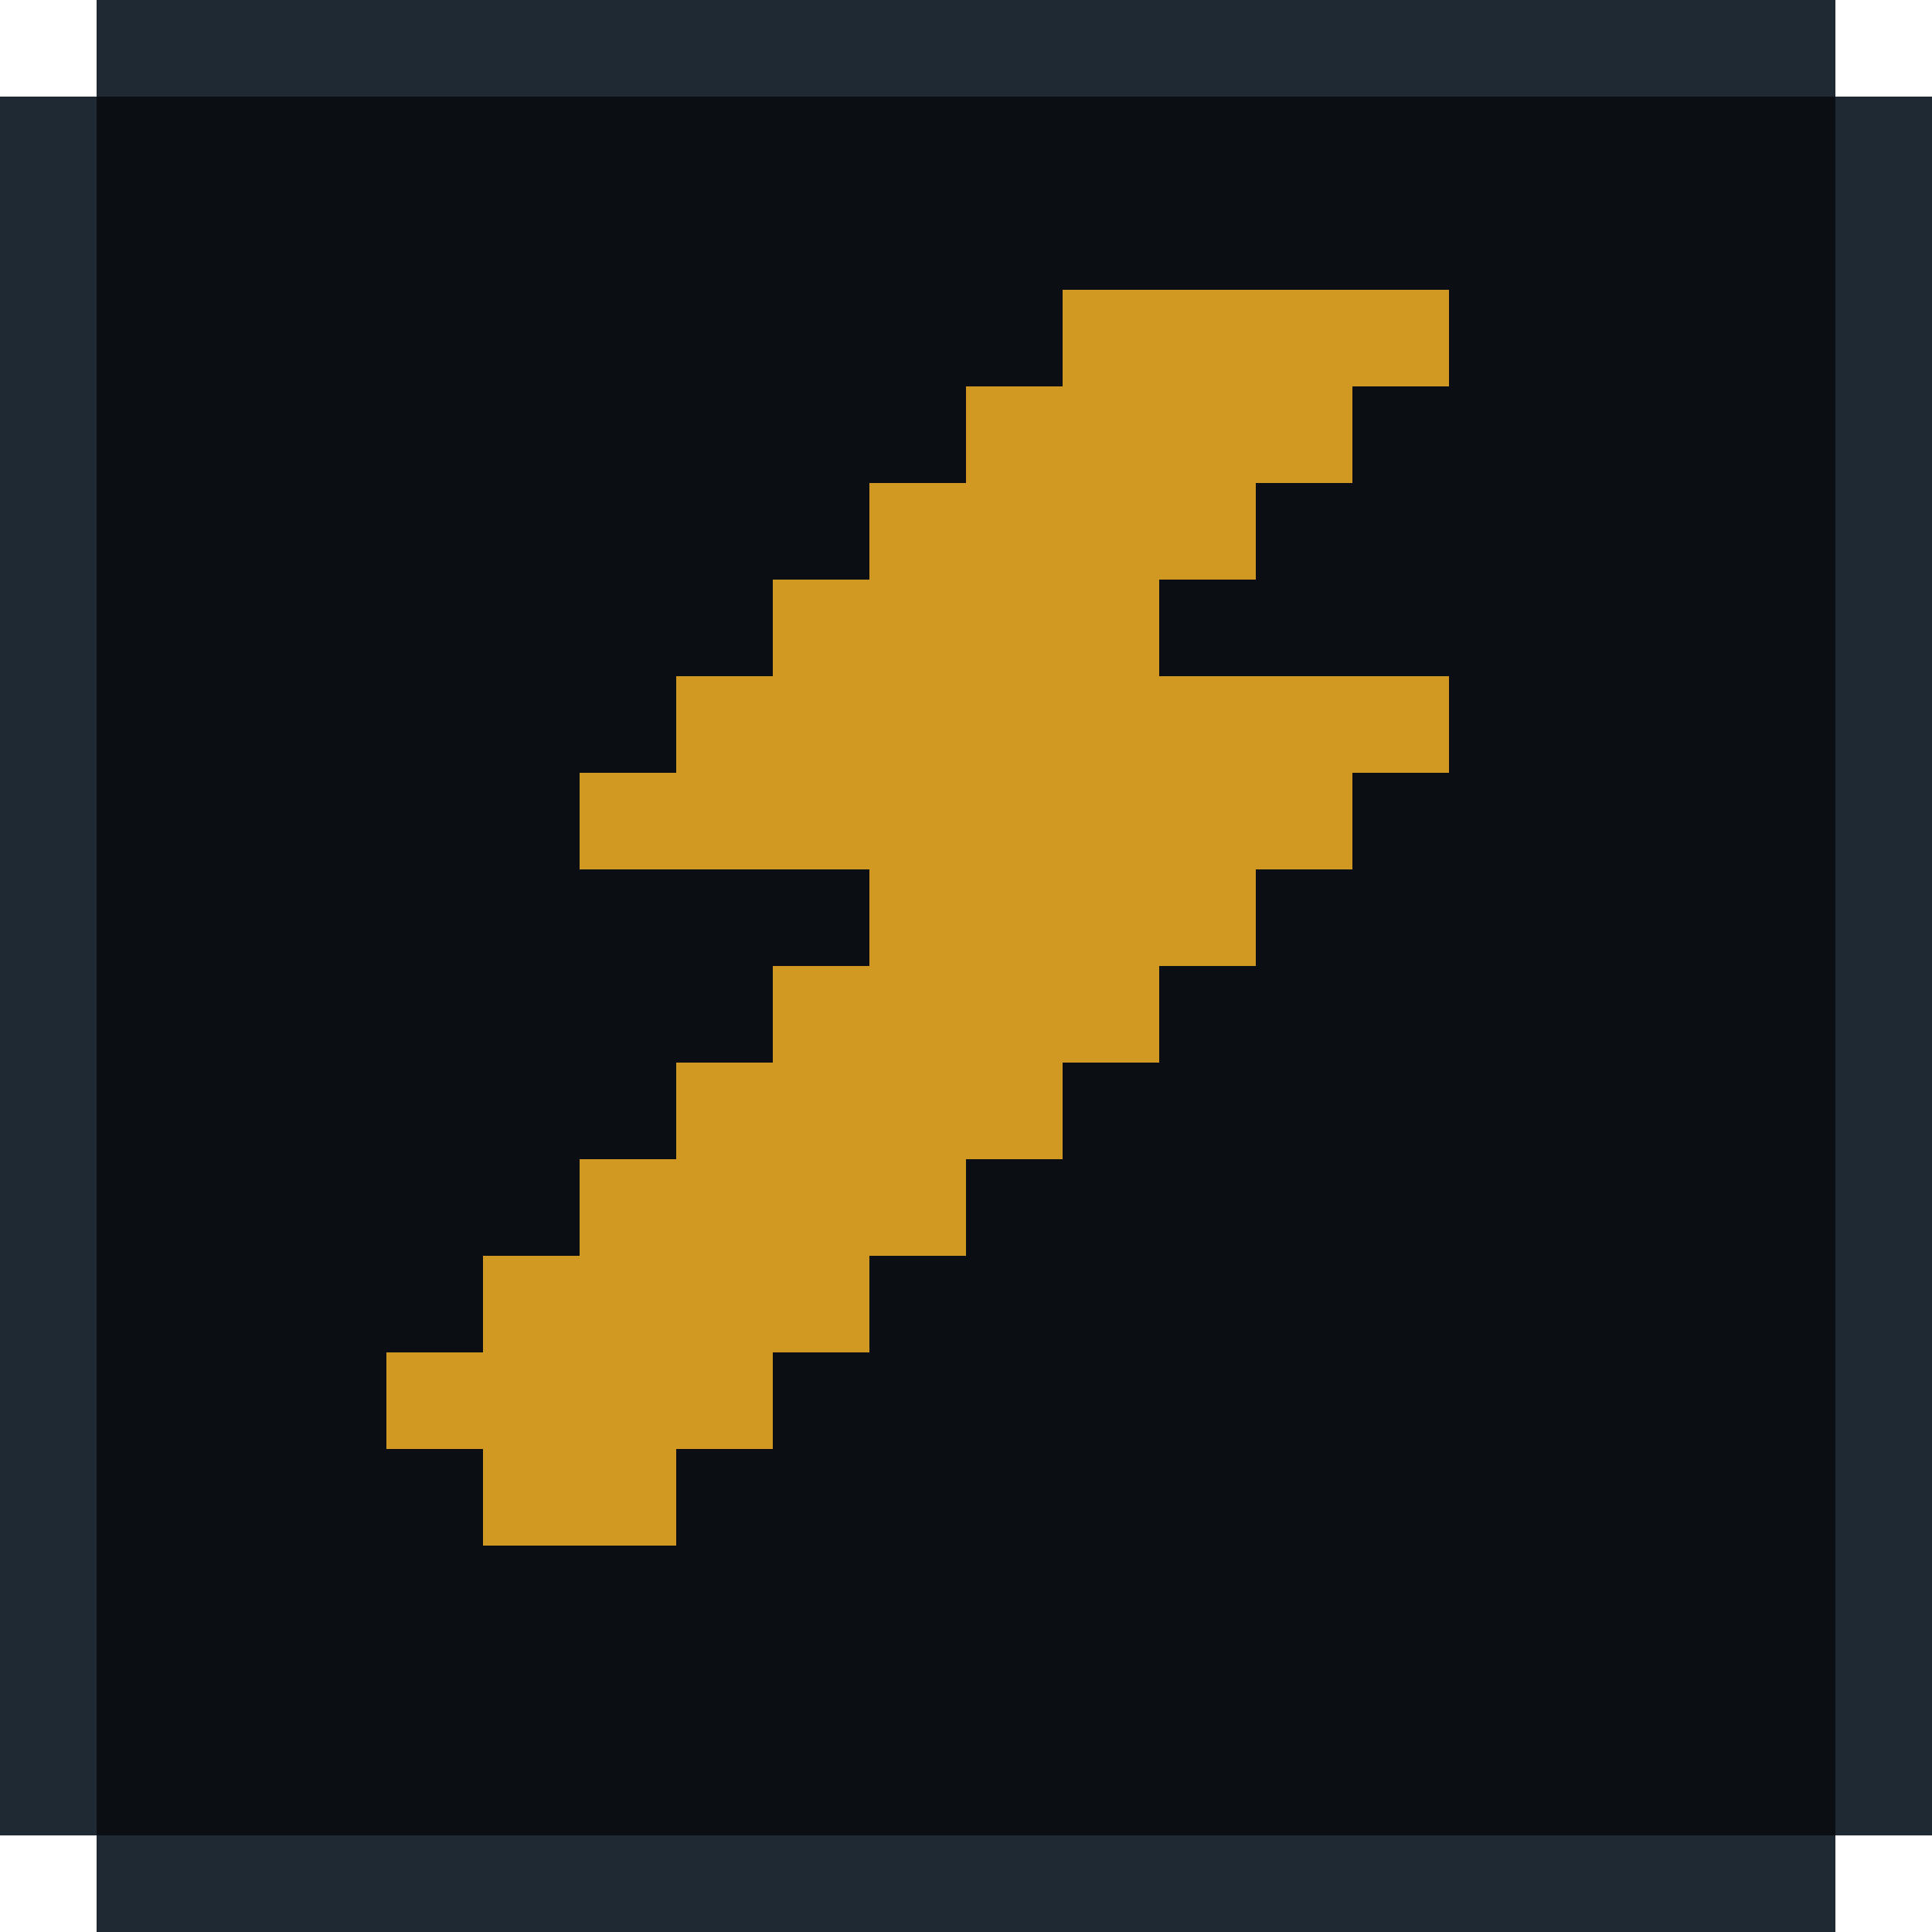
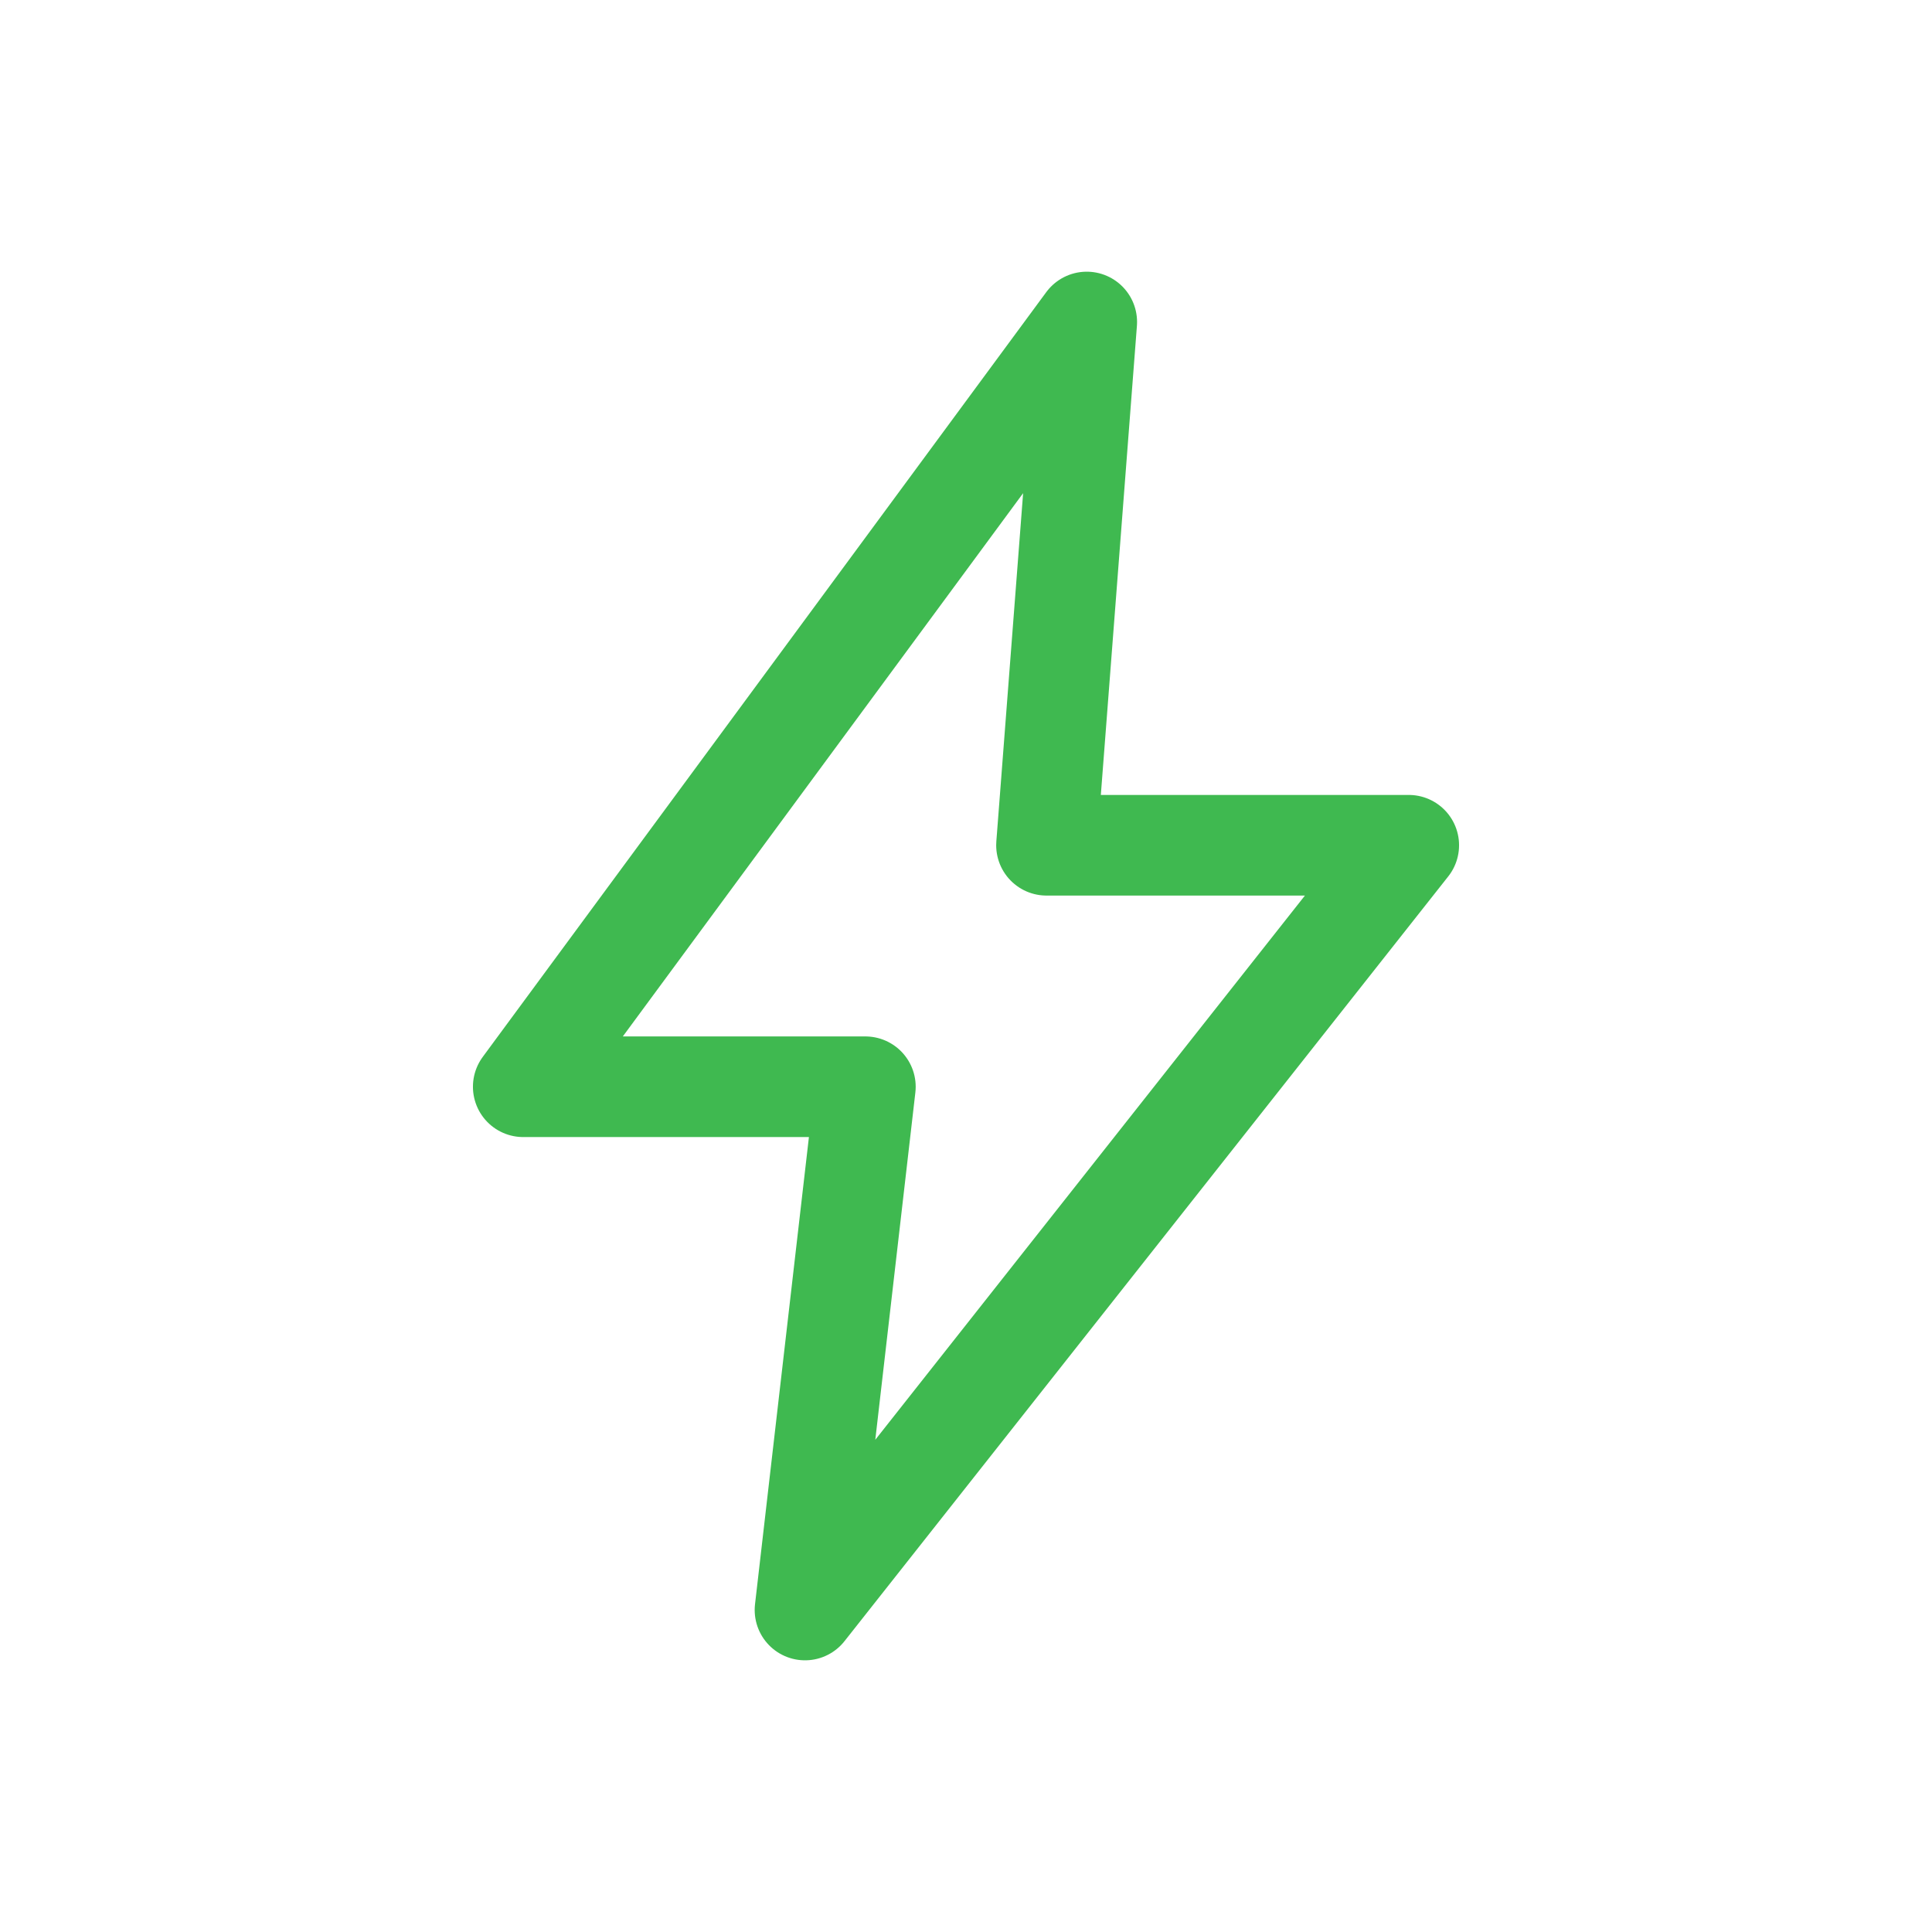
- <svg xmlns="http://www.w3.org/2000/svg" width="60" height="60" viewBox="0 0 60 60" shape-rendering="crispEdges" role="img" aria-label="Quick start icon">
-   <g fill="#1f2933">
-     <rect x="3" y="0" width="54" height="3" />
-     <rect x="0" y="3" width="3" height="54" />
-     <rect x="57" y="3" width="3" height="54" />
-     <rect x="3" y="57" width="54" height="3" />
-   </g>
-   <g fill="#0b0f14">
-     <rect x="3" y="3" width="54" height="6" />
-     <rect x="3" y="9" width="30" height="3" />
-     <rect x="45" y="9" width="12" height="3" />
-     <rect x="3" y="12" width="27" height="3" />
-     <rect x="42" y="12" width="15" height="3" />
-     <rect x="3" y="15" width="24" height="3" />
-     <rect x="39" y="15" width="18" height="3" />
-     <rect x="3" y="18" width="21" height="3" />
-     <rect x="36" y="18" width="21" height="3" />
-     <rect x="3" y="21" width="18" height="3" />
-     <rect x="45" y="21" width="12" height="3" />
-     <rect x="3" y="24" width="15" height="3" />
-     <rect x="42" y="24" width="15" height="3" />
-     <rect x="3" y="27" width="24" height="3" />
-     <rect x="39" y="27" width="18" height="3" />
-     <rect x="3" y="30" width="21" height="3" />
-     <rect x="36" y="30" width="21" height="3" />
-     <rect x="3" y="33" width="18" height="3" />
-     <rect x="33" y="33" width="24" height="3" />
-     <rect x="3" y="36" width="15" height="3" />
-     <rect x="30" y="36" width="27" height="3" />
-     <rect x="3" y="39" width="12" height="3" />
-     <rect x="27" y="39" width="30" height="3" />
-     <rect x="3" y="42" width="9" height="3" />
-     <rect x="24" y="42" width="33" height="3" />
-     <rect x="3" y="45" width="12" height="3" />
-     <rect x="21" y="45" width="36" height="3" />
-     <rect x="3" y="48" width="54" height="9" />
-   </g>
-   <g fill="#d29922">
-     <rect x="33" y="9" width="12" height="3" />
-     <rect x="30" y="12" width="12" height="3" />
-     <rect x="27" y="15" width="12" height="3" />
-     <rect x="24" y="18" width="12" height="3" />
-     <rect x="21" y="21" width="24" height="3" />
-     <rect x="18" y="24" width="24" height="3" />
-     <rect x="27" y="27" width="12" height="3" />
-     <rect x="24" y="30" width="12" height="3" />
-     <rect x="21" y="33" width="12" height="3" />
-     <rect x="18" y="36" width="12" height="3" />
-     <rect x="15" y="39" width="12" height="3" />
-     <rect x="12" y="42" width="12" height="3" />
-     <rect x="15" y="45" width="6" height="3" />
+ <svg xmlns="http://www.w3.org/2000/svg" width="48" height="48" viewBox="0 0 48 48" fill="none" role="img" aria-label="Quick start icon">
+   <g stroke="#3fb950" stroke-width="2.5" stroke-linecap="round" stroke-linejoin="round">
+     <path d="M27 8 L13 27 h8.5 L20 40 L35 21 h-9 z" />
  </g>
</svg>
